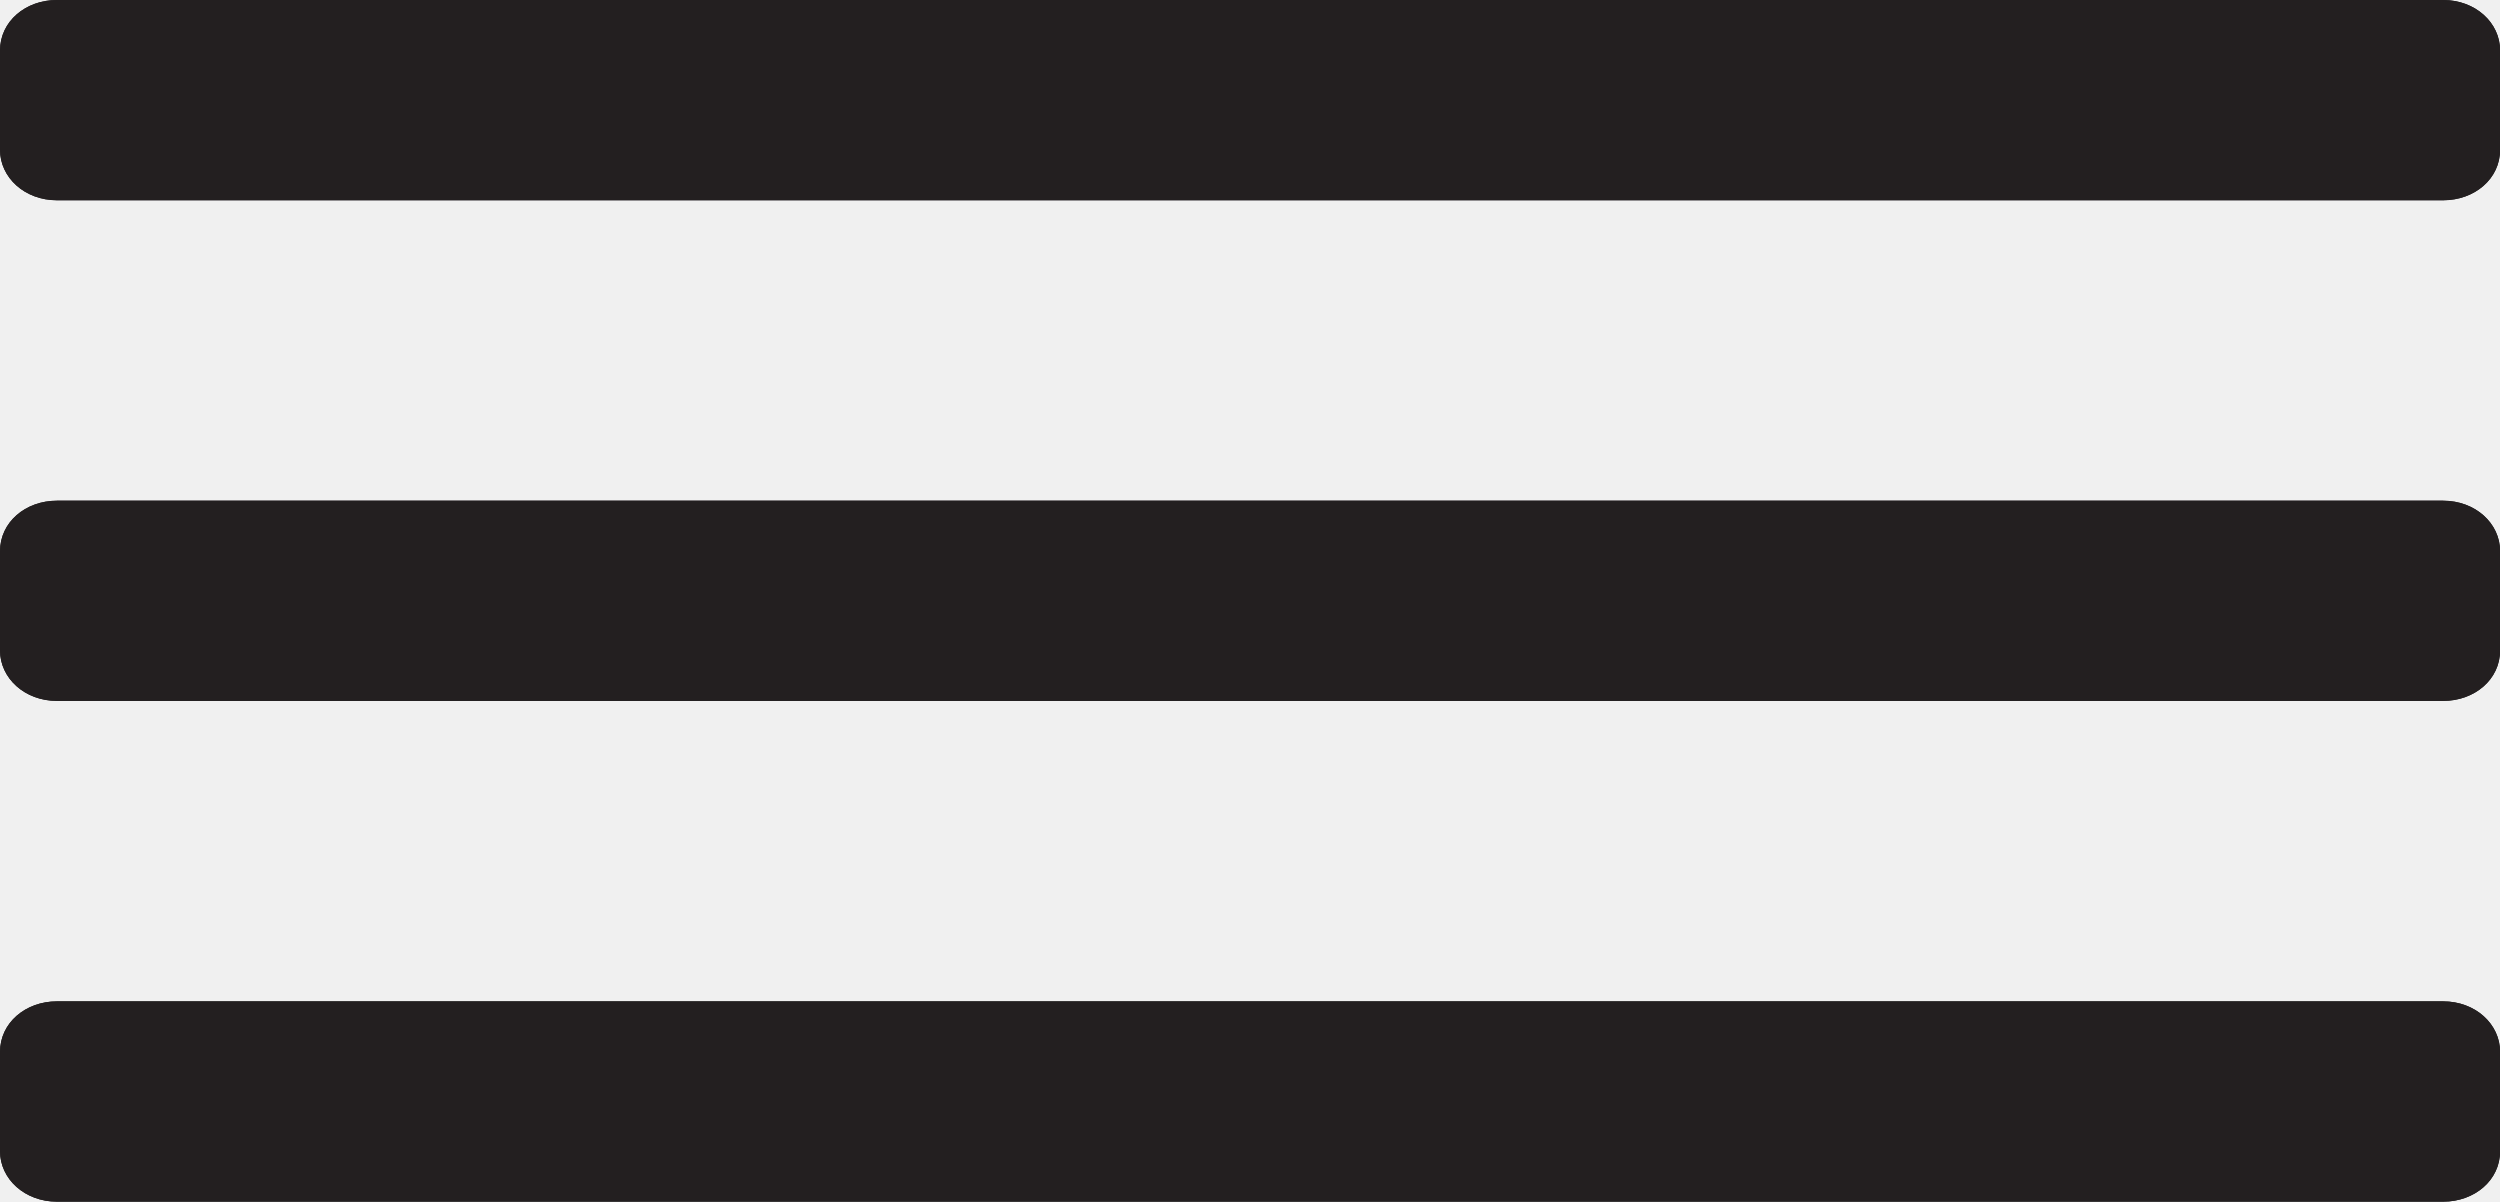
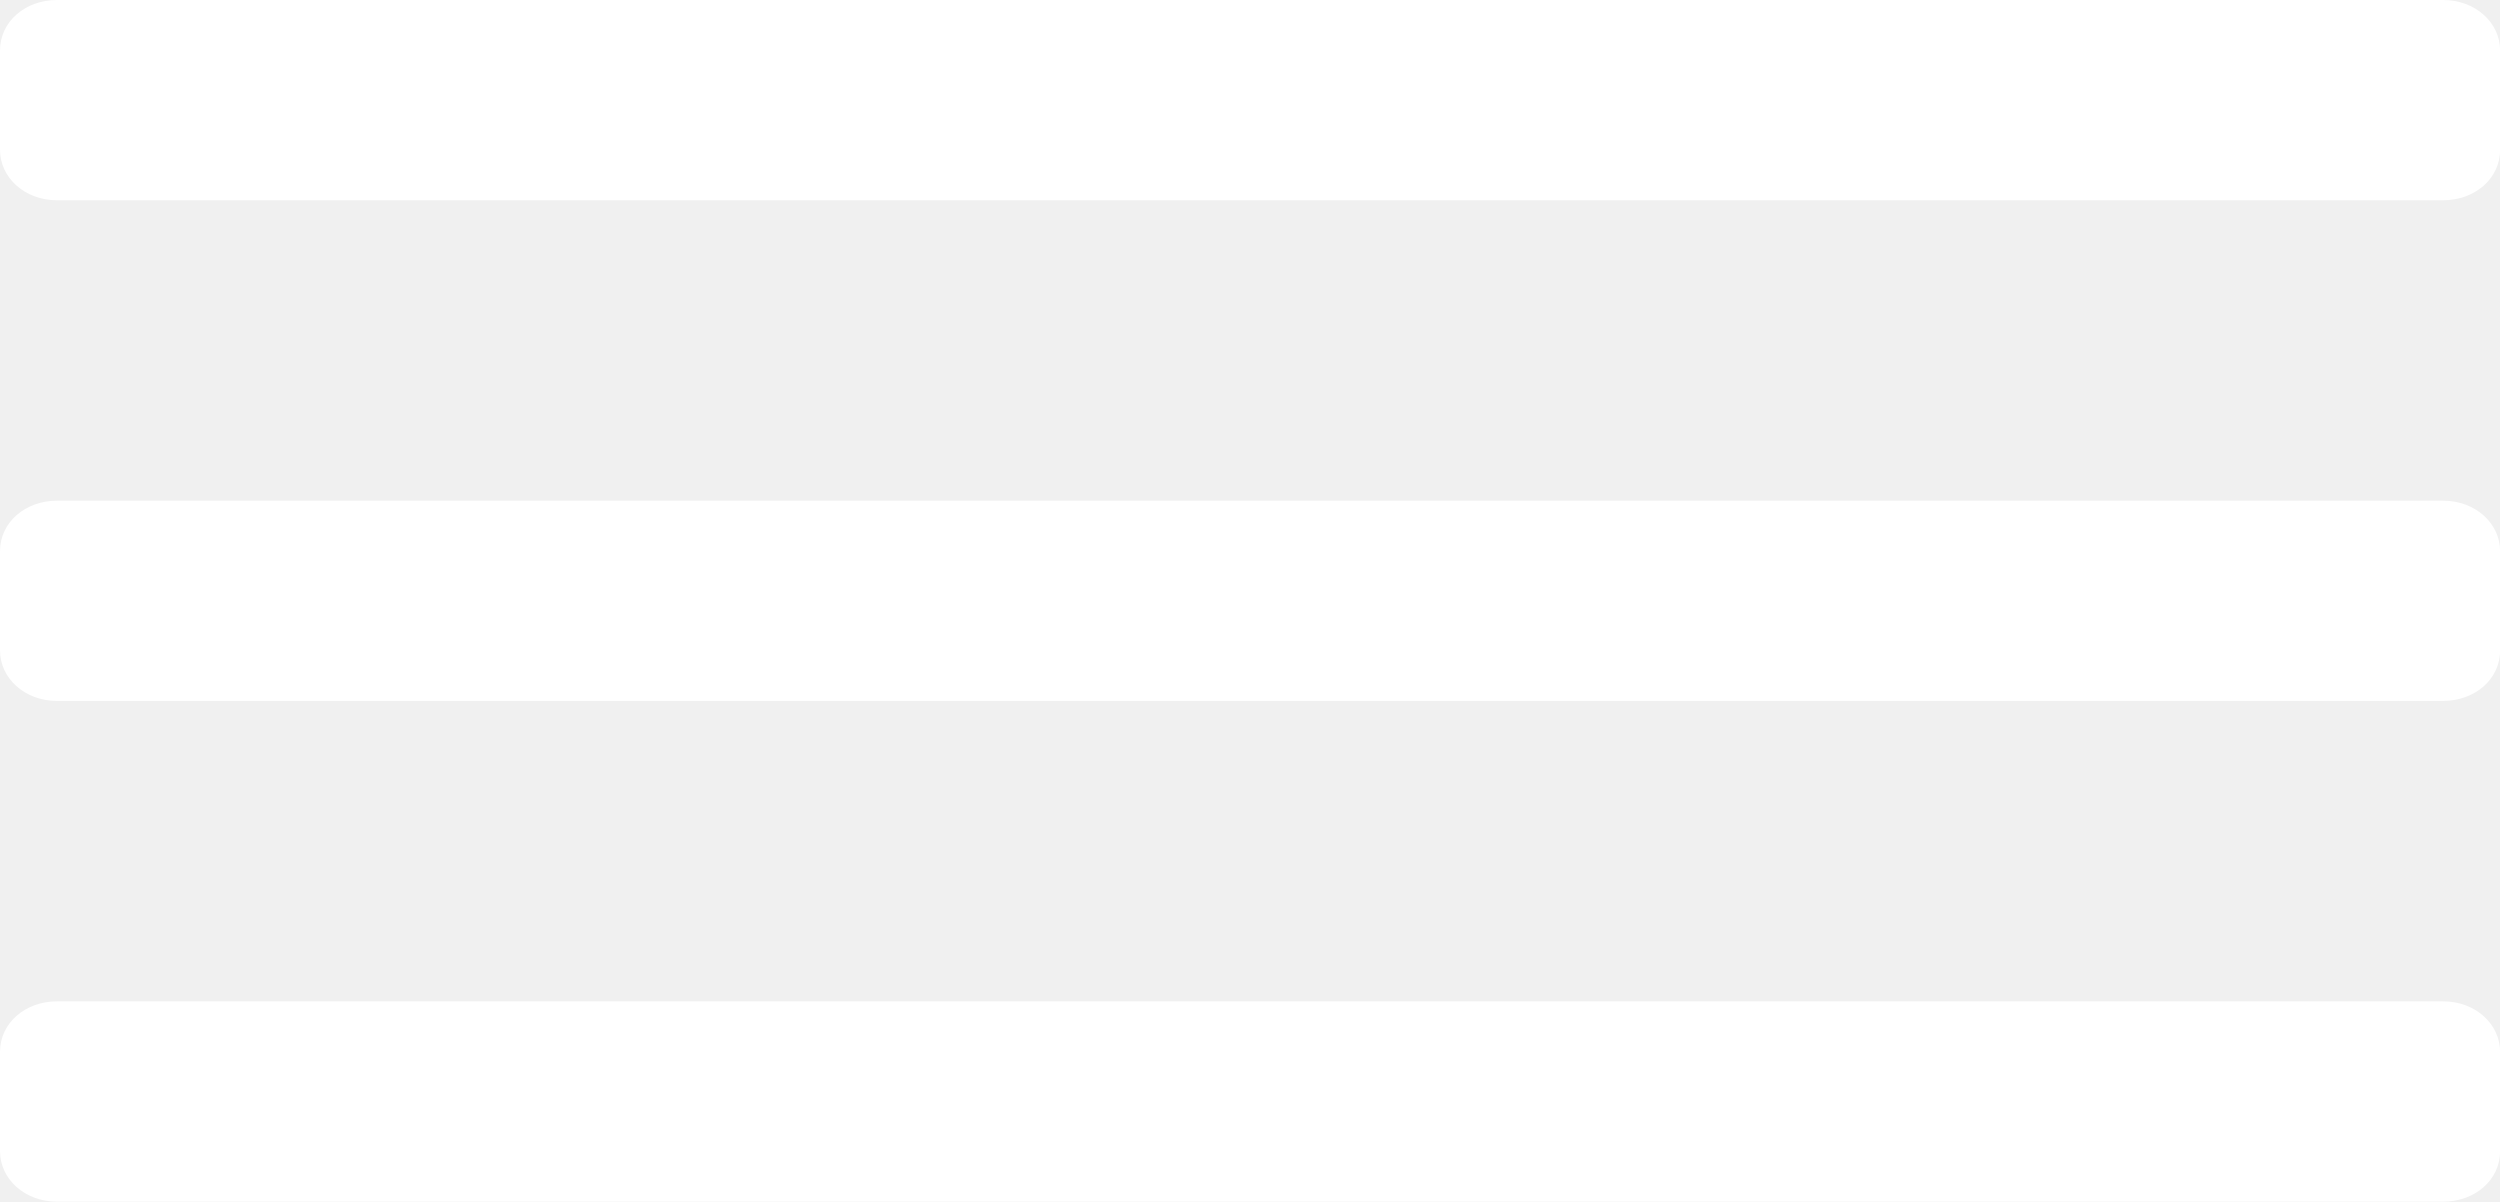
<svg xmlns="http://www.w3.org/2000/svg" version="1.0" id="Layer_1" x="0px" y="0px" width="49.945px" height="24.007px" viewBox="0 0 49.945 24.007" enable-background="new 0 0 49.945 24.007" xml:space="preserve">
  <g id="miu">
    <g id="editor_list_view_hambuger_menu_glyph">
      <g>
-         <path id="path-1" fill="#231F20" d="M1.137,0C0.51,0,0,0.428,0,1.01v1.981c0,0.558,0.494,1.01,1.138,1.01h47.671     c0.628,0,1.138-0.428,1.138-1.01V1.01c0-0.558-0.494-1.01-1.138-1.01H1.137z M1.137,10.003C0.51,10.003,0,10.431,0,11.013v1.98     c0,0.557,0.494,1.01,1.138,1.01h47.671c0.628,0,1.138-0.428,1.138-1.01v-1.98c0-0.558-0.494-1.01-1.138-1.01H1.137z      M1.137,20.005C0.51,20.005,0,20.434,0,21.016v1.981c0,0.557,0.494,1.01,1.138,1.01h47.671c0.628,0,1.138-0.428,1.138-1.01     v-1.981c0-0.558-0.494-1.011-1.138-1.011H1.137z" />
-       </g>
-       <g>
-         <path id="path-1_1_" fill="#231F20" d="M1.137,0C0.51,0,0,0.428,0,1.01v1.981c0,0.558,0.494,1.01,1.138,1.01h47.671     c0.628,0,1.138-0.428,1.138-1.01V1.01c0-0.558-0.494-1.01-1.138-1.01H1.137z M1.137,10.003C0.51,10.003,0,10.431,0,11.013v1.98     c0,0.557,0.494,1.01,1.138,1.01h47.671c0.628,0,1.138-0.428,1.138-1.01v-1.98c0-0.558-0.494-1.01-1.138-1.01H1.137z      M1.137,20.005C0.51,20.005,0,20.434,0,21.016v1.981c0,0.557,0.494,1.01,1.138,1.01h47.671c0.628,0,1.138-0.428,1.138-1.01     v-1.981c0-0.558-0.494-1.011-1.138-1.011H1.137z" />
+         <path id="path-1" fill="#ffffff" d="M1.137,0C0.51,0,0,0.428,0,1.01v1.981c0,0.558,0.494,1.01,1.138,1.01h47.671     c0.628,0,1.138-0.428,1.138-1.01V1.01c0-0.558-0.494-1.01-1.138-1.01H1.137z M1.137,10.003C0.51,10.003,0,10.431,0,11.013v1.98     c0,0.557,0.494,1.01,1.138,1.01h47.671c0.628,0,1.138-0.428,1.138-1.01v-1.98c0-0.558-0.494-1.01-1.138-1.01H1.137z      M1.137,20.005C0.51,20.005,0,20.434,0,21.016v1.981c0,0.557,0.494,1.01,1.138,1.01h47.671c0.628,0,1.138-0.428,1.138-1.01     v-1.981c0-0.558-0.494-1.011-1.138-1.011H1.137z" />
      </g>
    </g>
  </g>
</svg>
